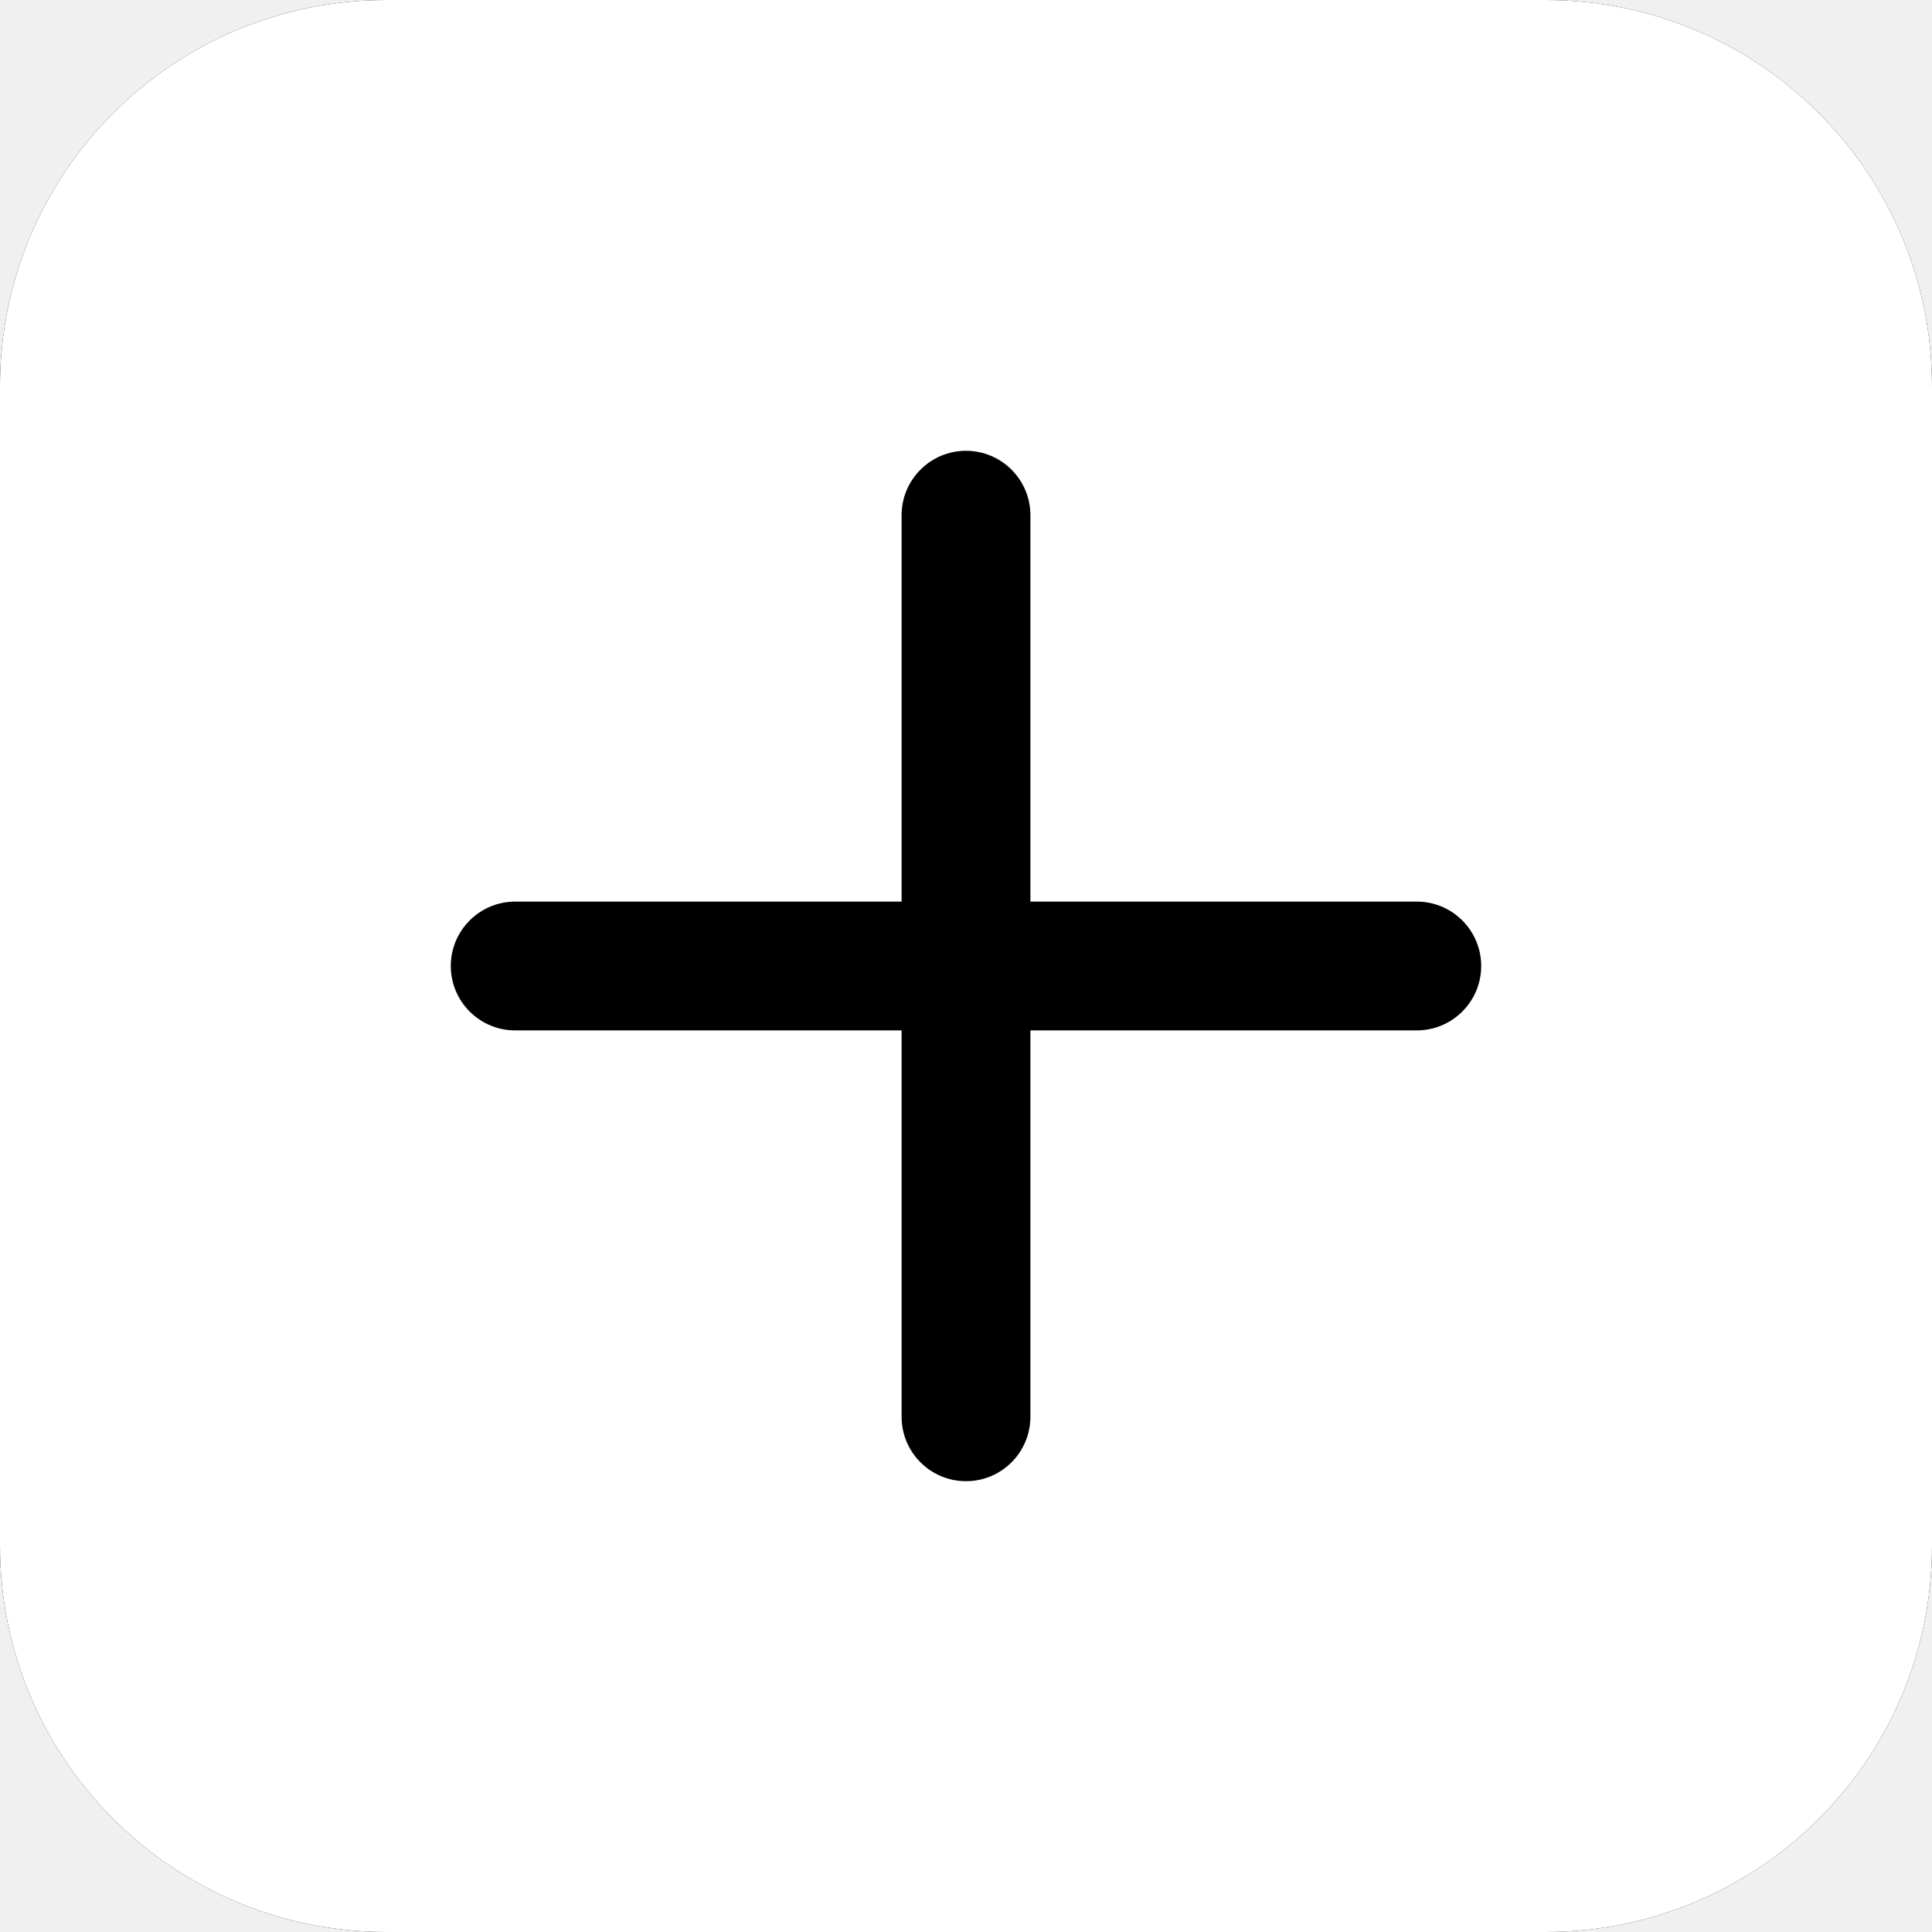
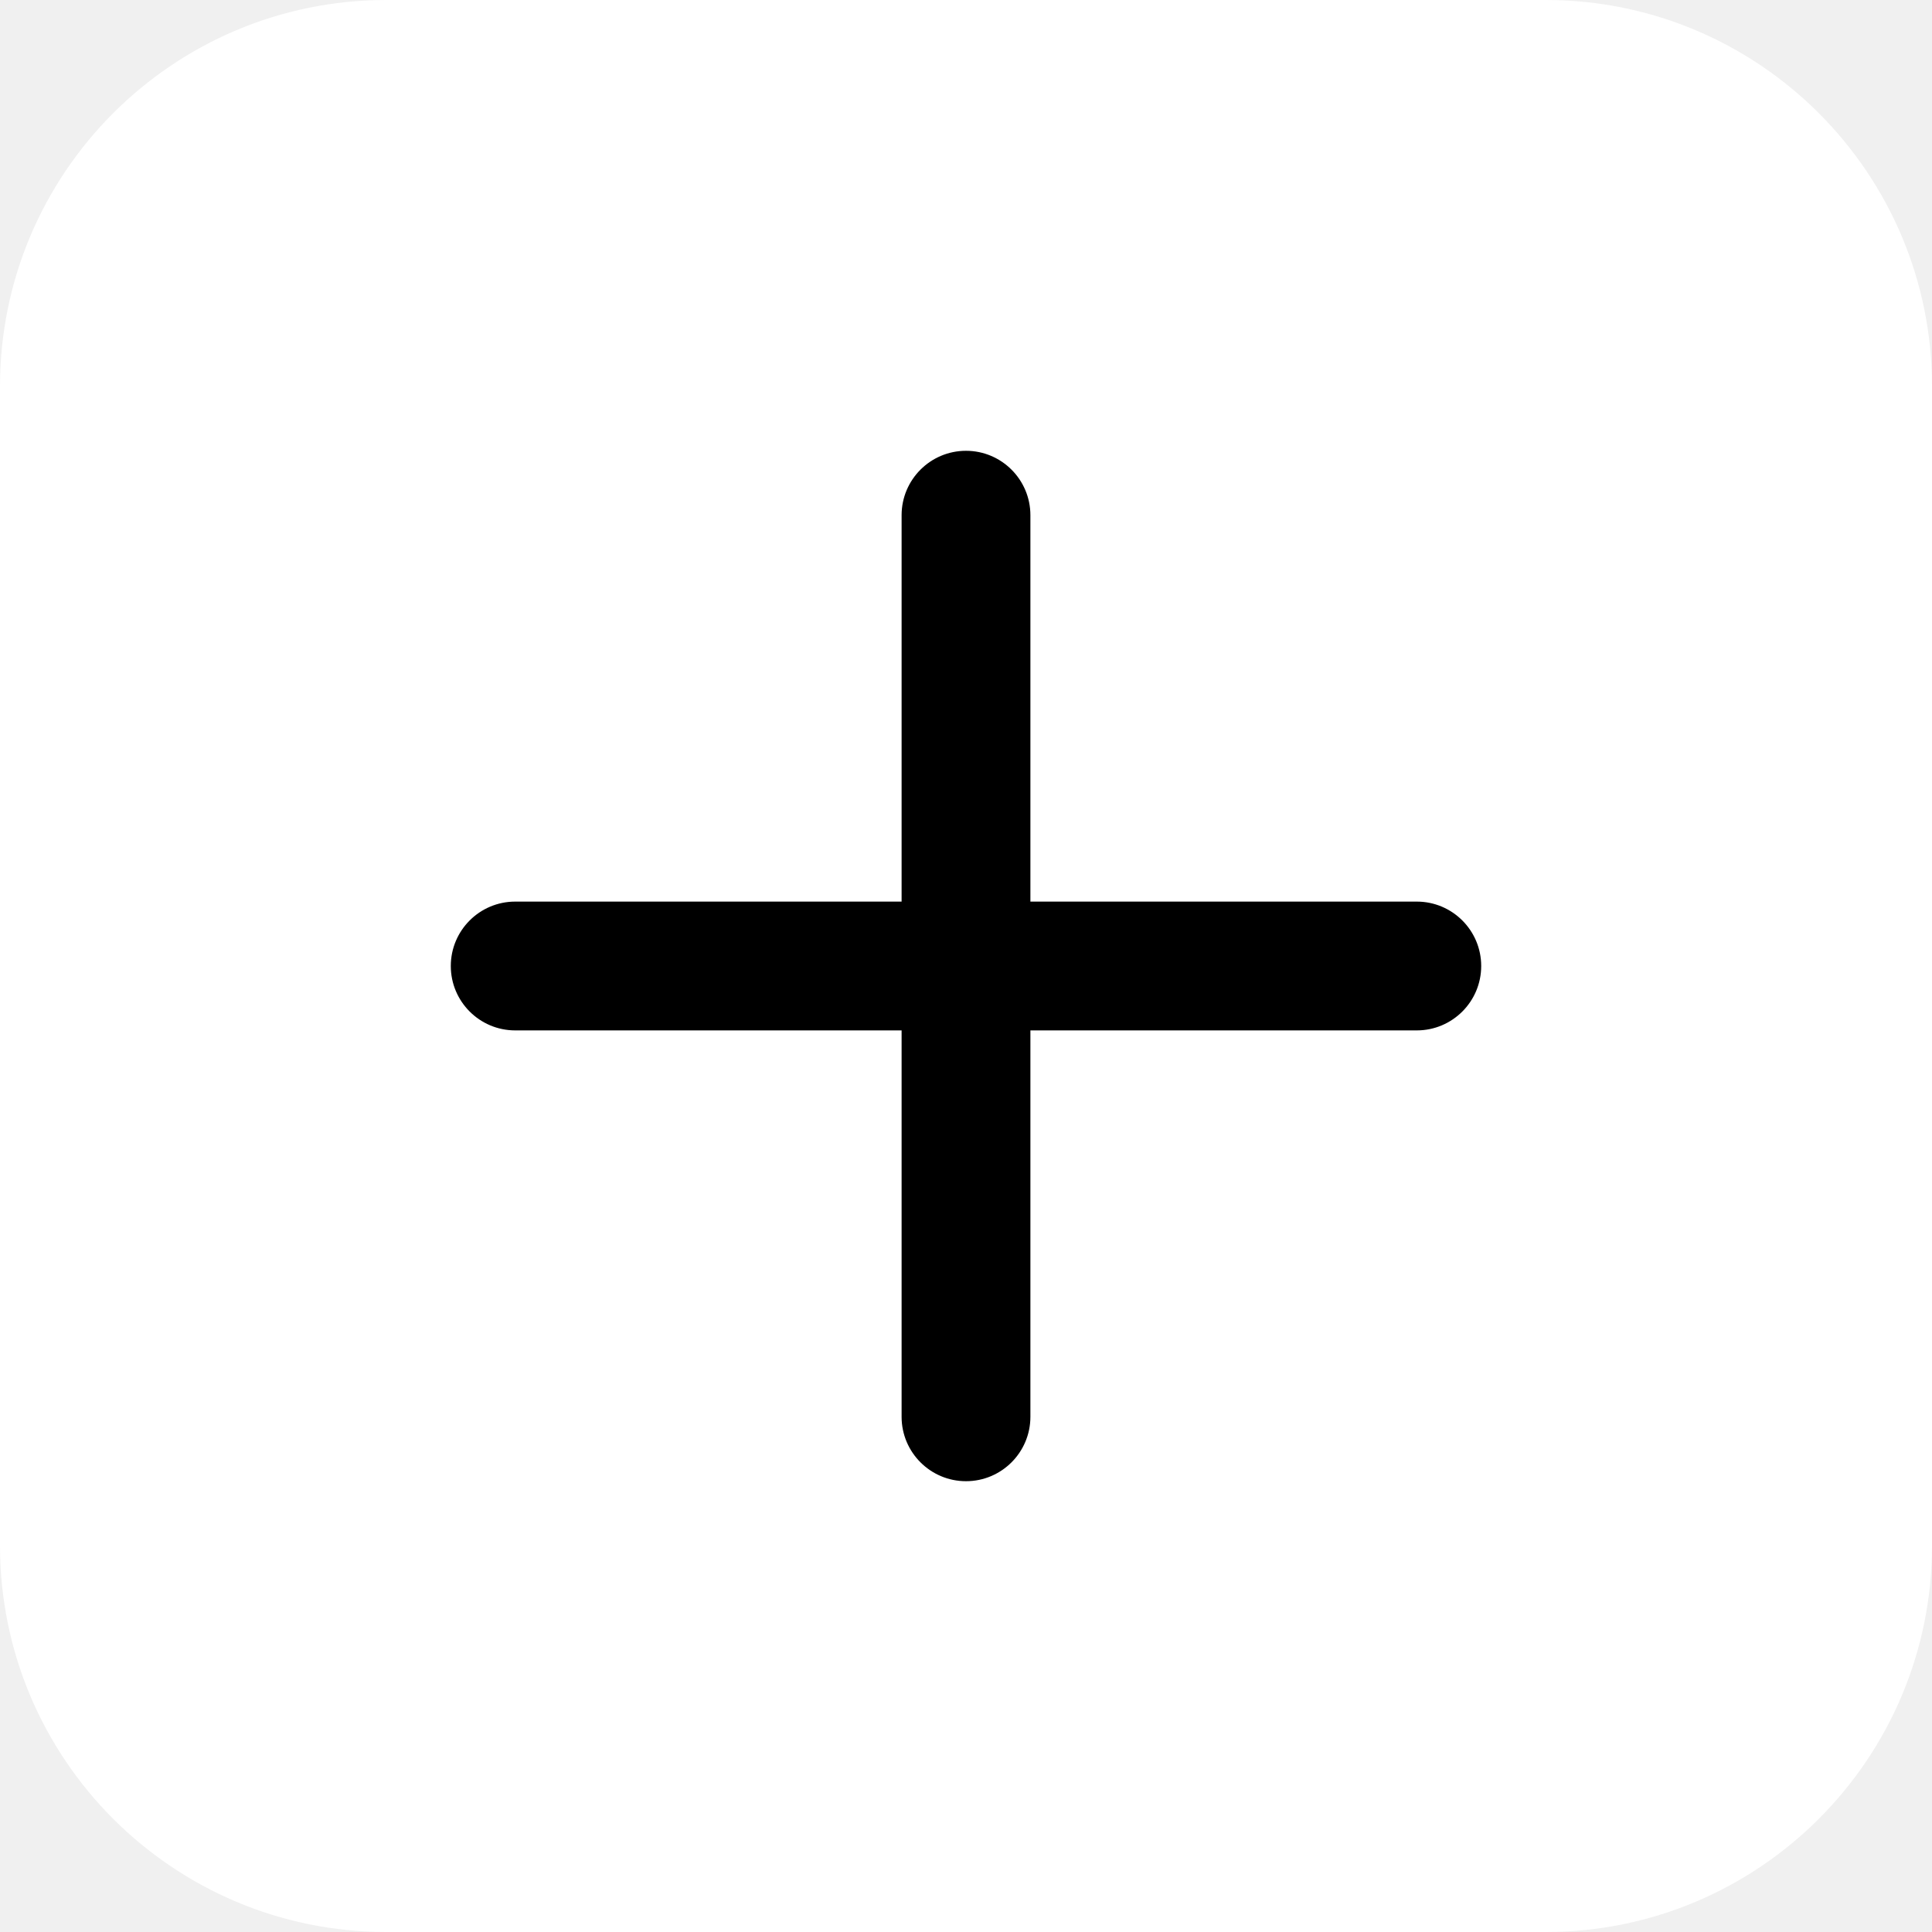
<svg xmlns="http://www.w3.org/2000/svg" width="30" height="30" viewBox="0 0 30 30" fill="none">
-   <rect width="30" height="30" rx="6" fill="black" />
-   <path fill-rule="evenodd" clip-rule="evenodd" d="M6 0C2.686 0 0 2.686 0 6V24C0 27.314 2.686 30 6 30H24C27.314 30 30 27.314 30 24V6C30 2.686 27.314 0 24 0H6ZM14 8C14 7.448 14.448 7 15 7C15.552 7 16 7.448 16 8V14H22C22.552 14 23 14.448 23 15C23 15.552 22.552 16 22 16H16V22C16 22.552 15.552 23 15 23C14.448 23 14 22.552 14 22V16H8C7.448 16 7 15.552 7 15C7 14.448 7.448 14 8 14H14V8Z" fill="white" />
+   <rect width="30" height="30" rx="6" fill="white" />
+   <path d="M15 7C15.552 7 16 7.448 16 8V14H22C22.552 14 23 14.448 23 15C23 15.552 22.552 16 22 16H16V22C16 22.552 15.552 23 15 23C14.448 23 14 22.552 14 22V16H8C7.448 16 7 15.552 7 15C7 14.448 7.448 14 8 14H14V8C14 7.448 14.448 7 15 7Z" fill="black" />
</svg>
